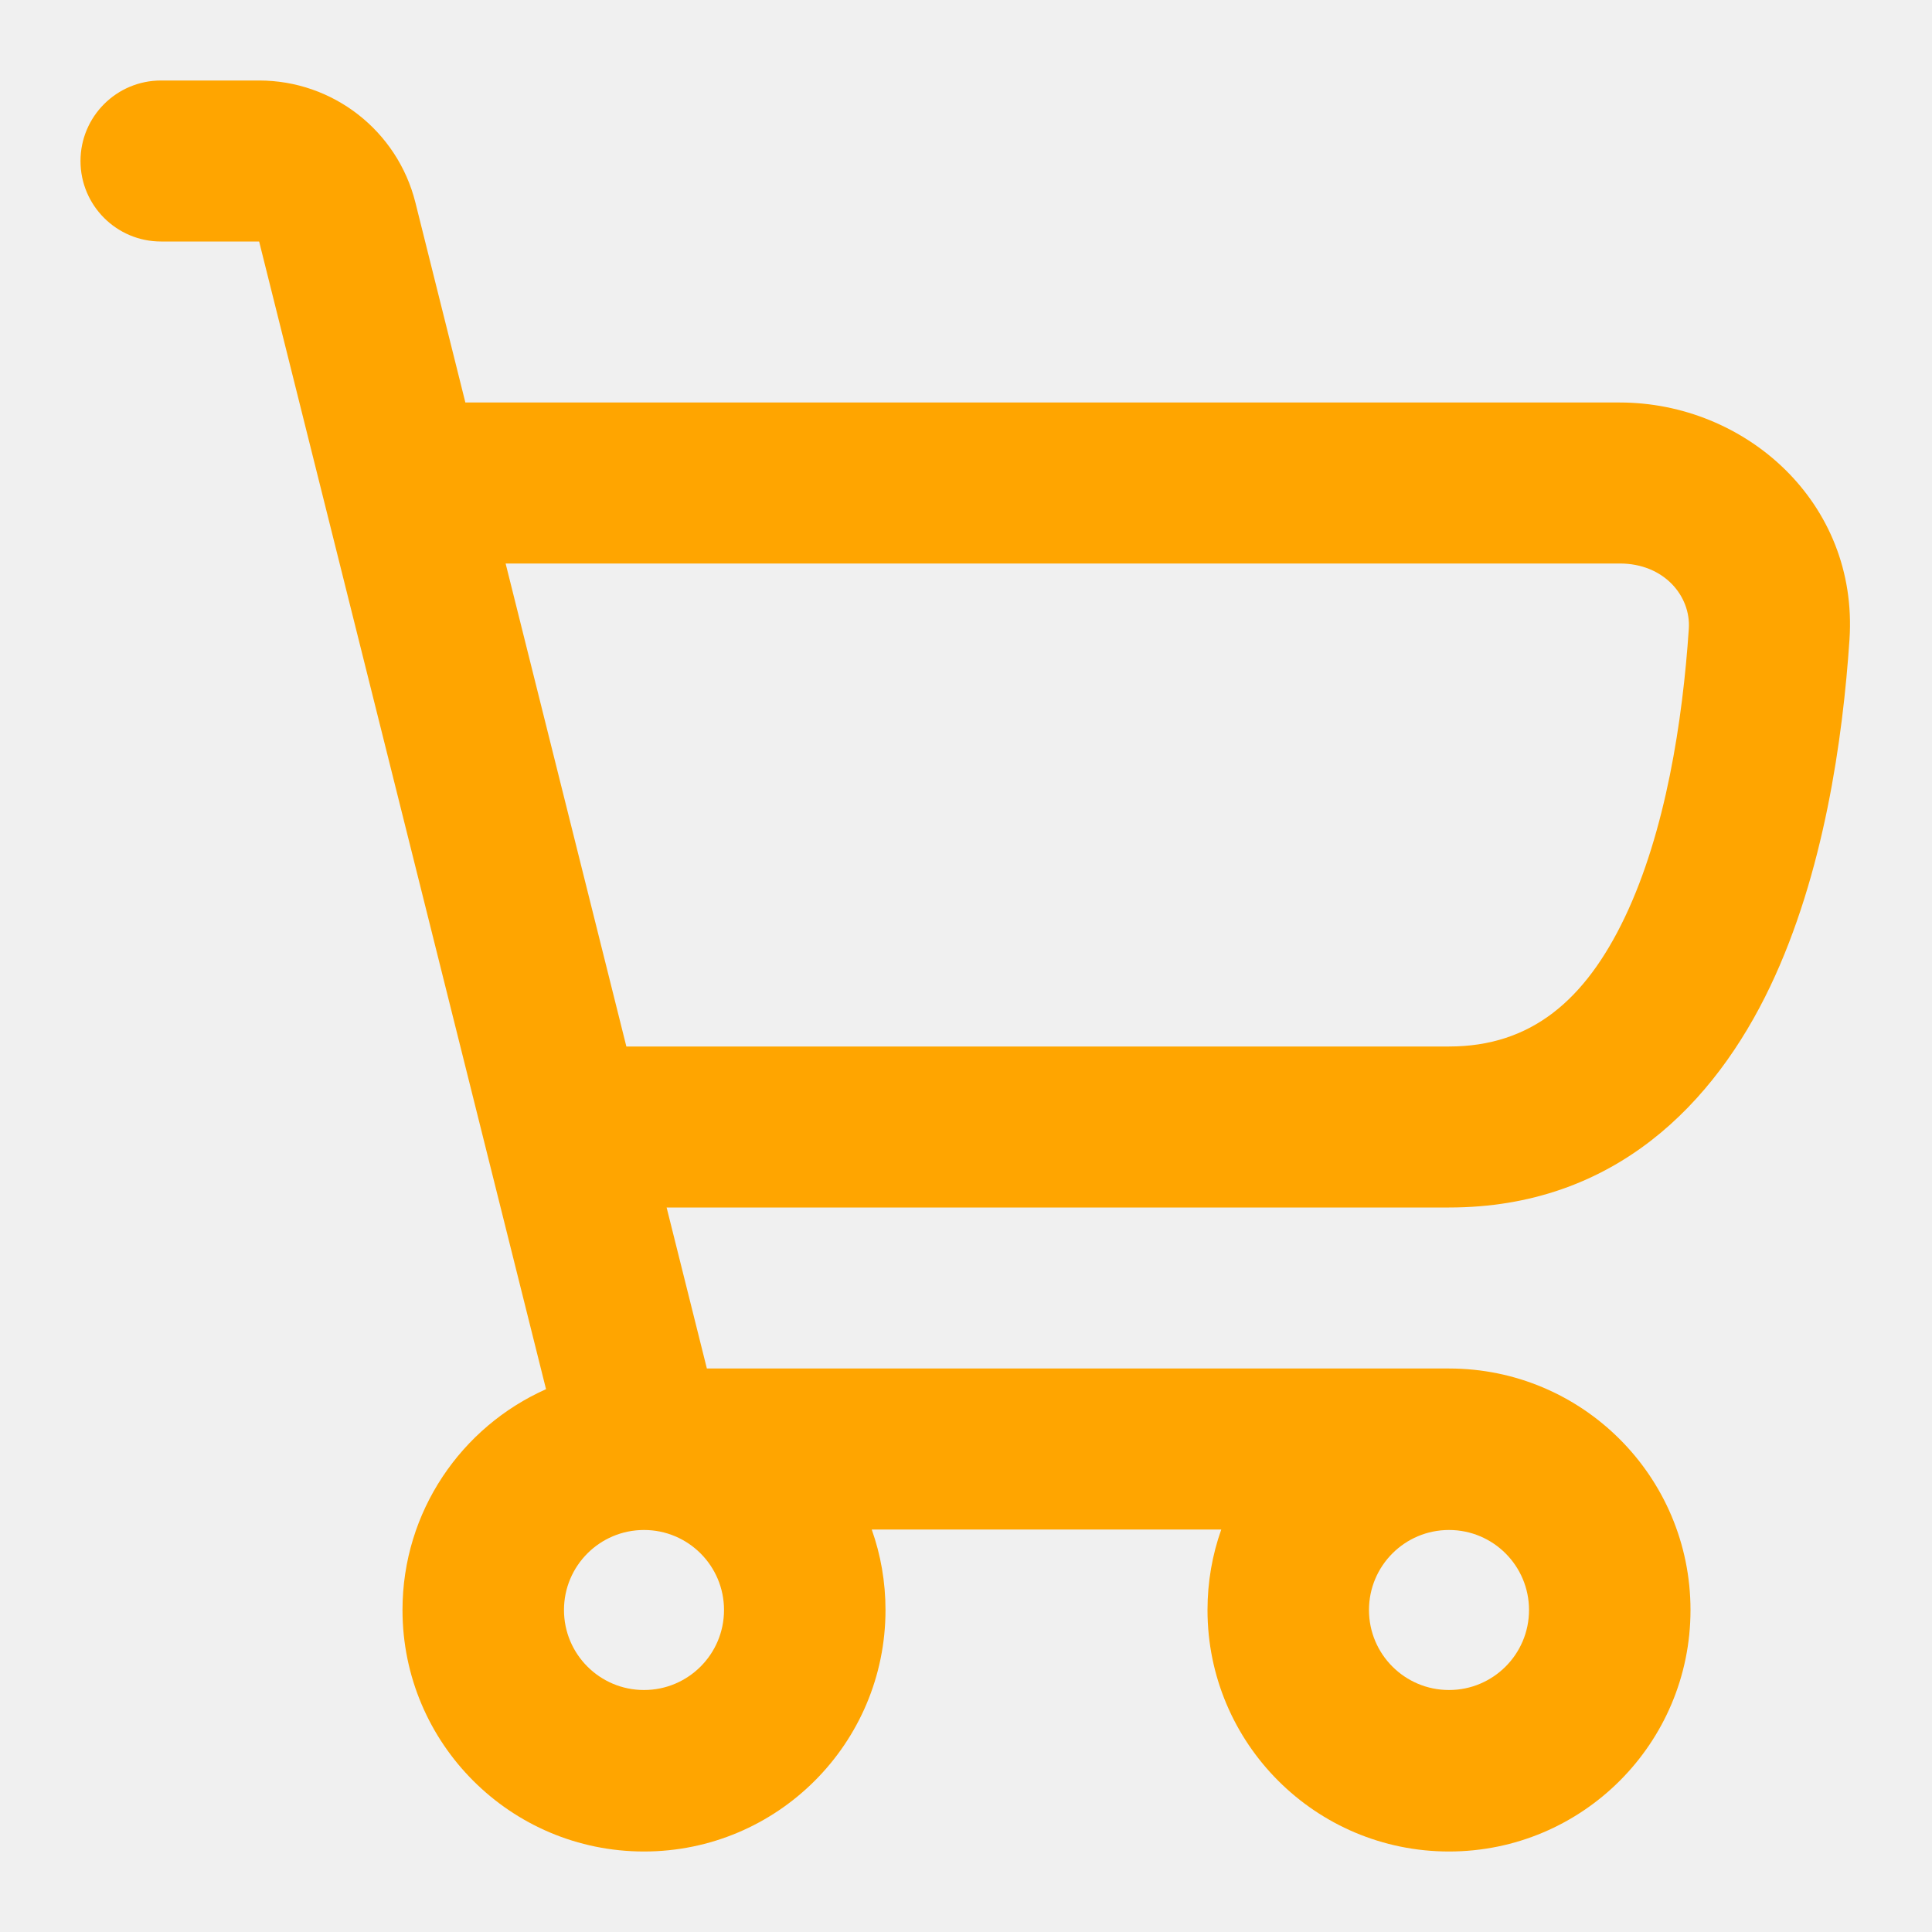
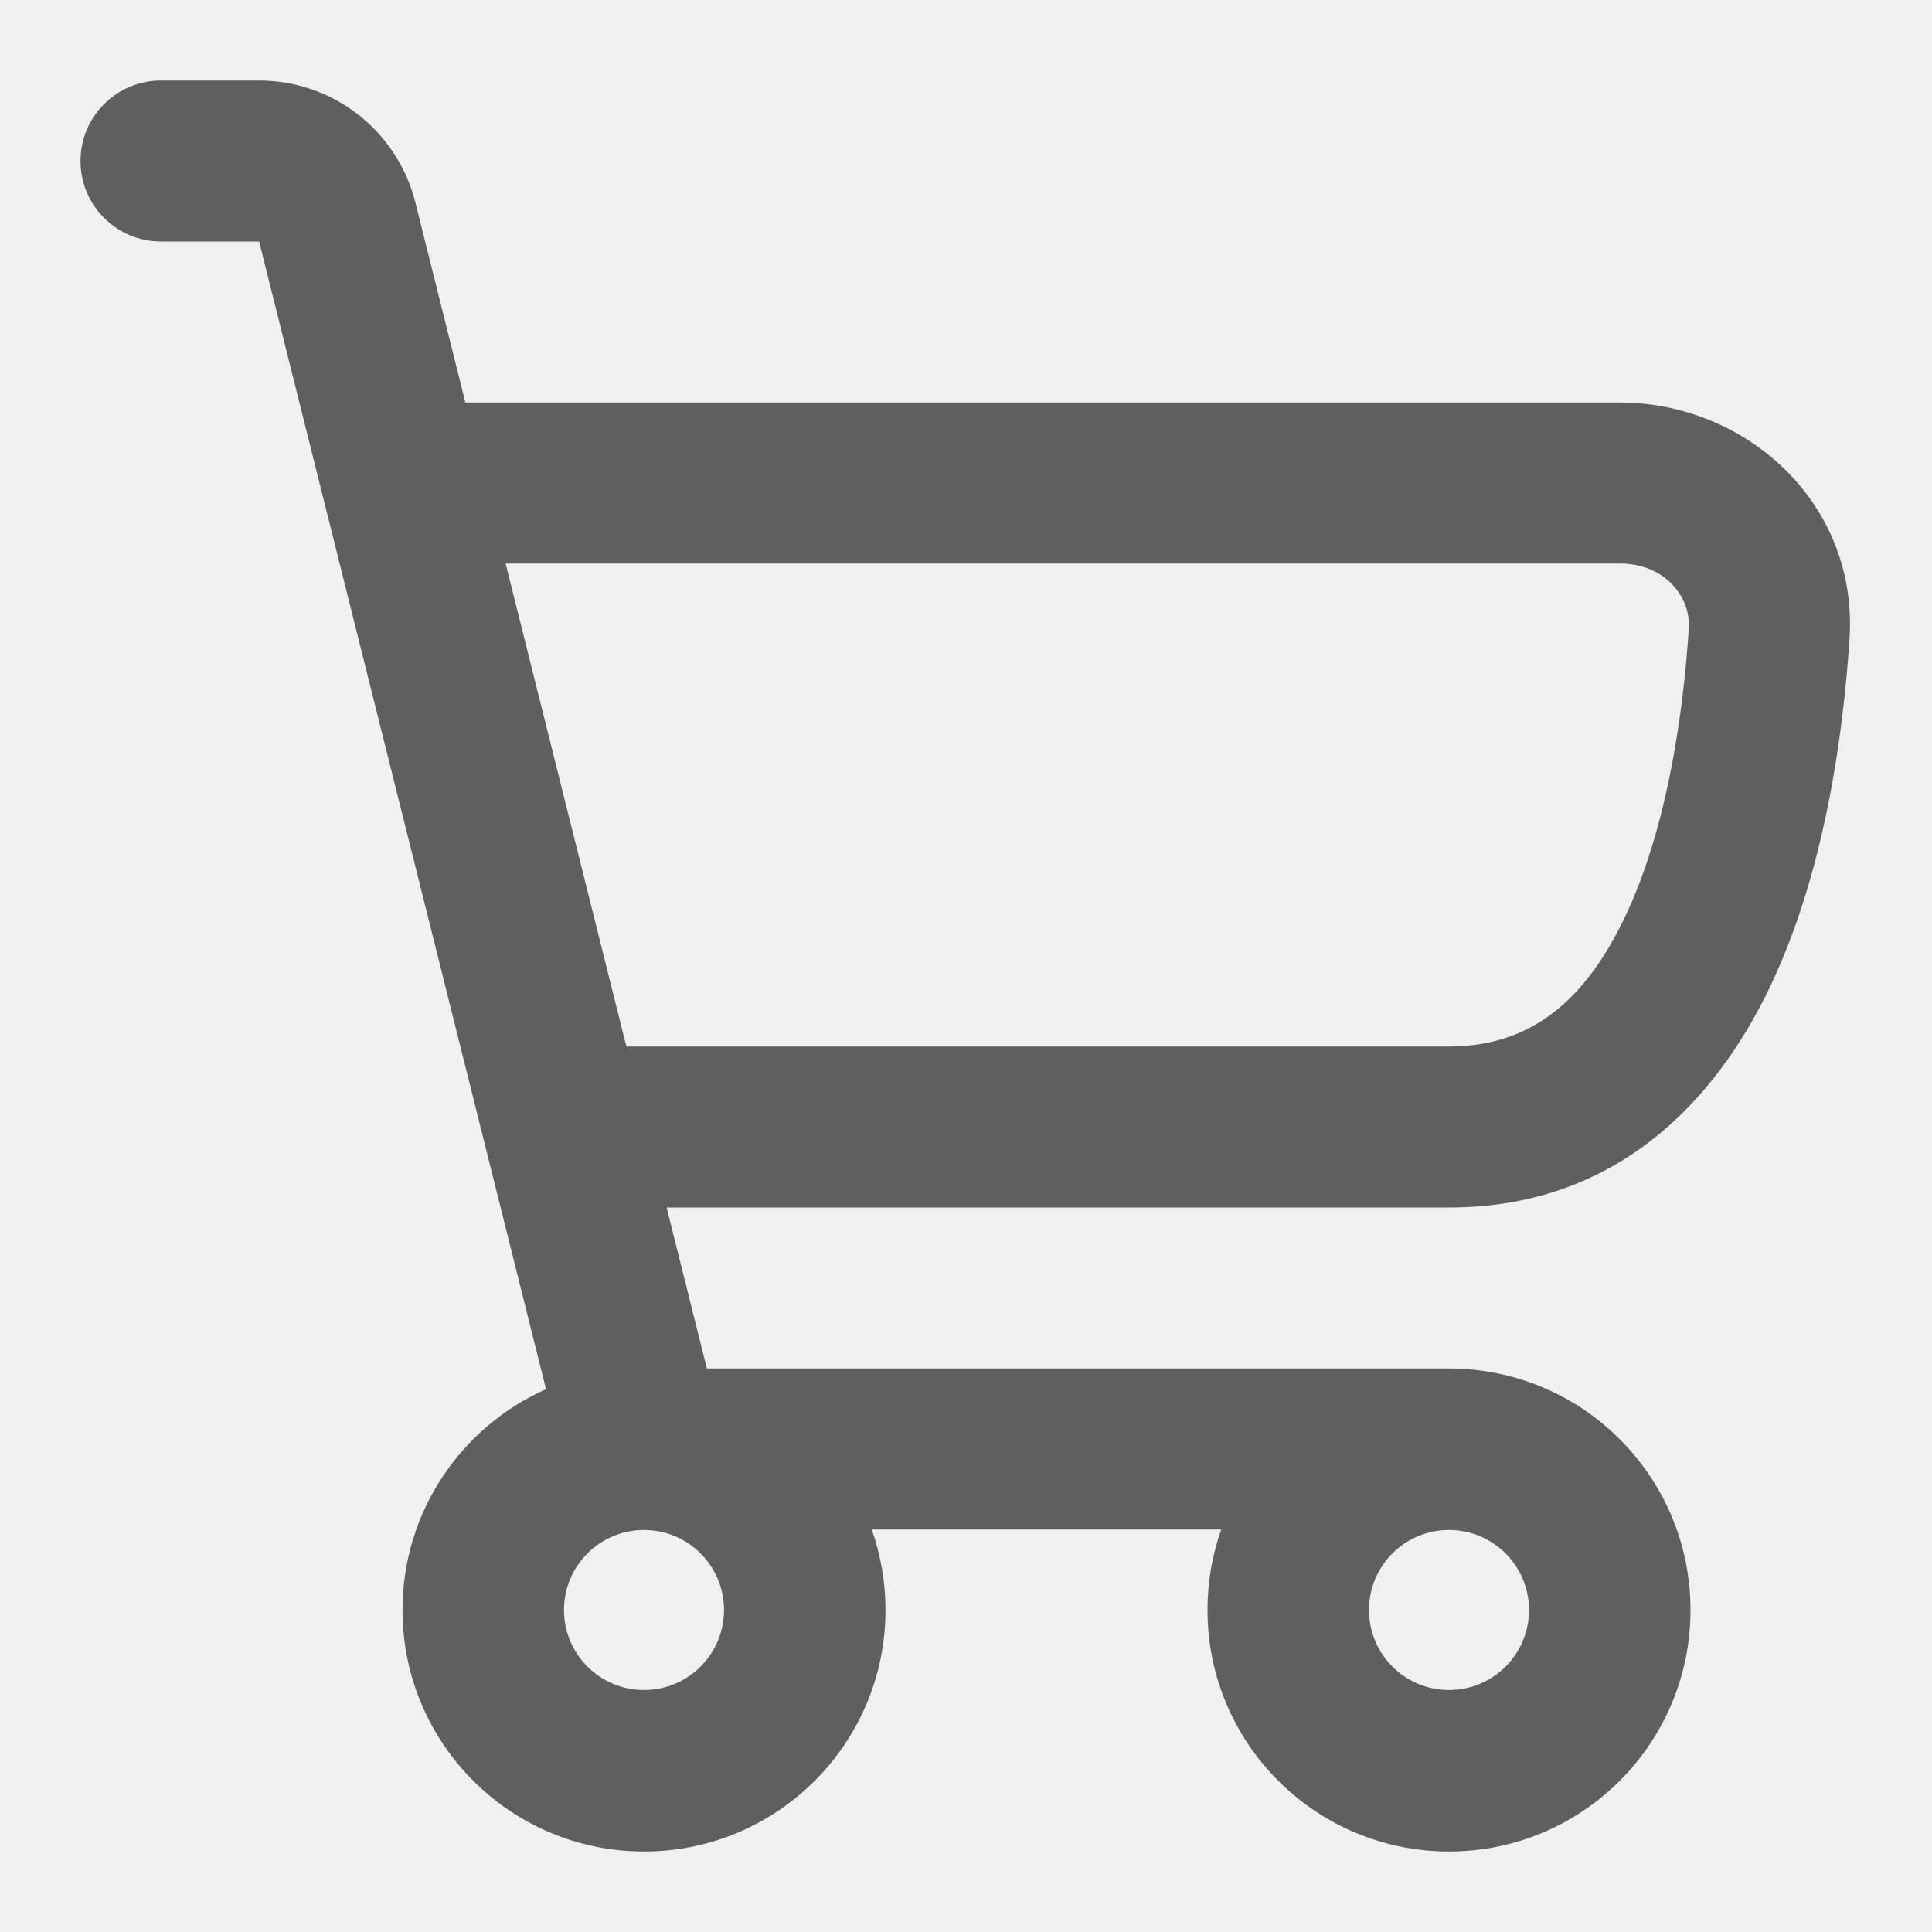
<svg xmlns="http://www.w3.org/2000/svg" width="800px" height="800px" viewBox="0 0 24 24" fill="white">
-   <path fill-rule="evenodd" clip-rule="evenodd" d="M2 1C1.448 1 1 1.448 1 2C1 2.552 1.448 3 2 3H3.219L6.783 17.257C5.733 17.724 5 18.776 5 20C5 21.657 6.343 23 8 23C9.657 23 11 21.657 11 20C11 19.649 10.94 19.313 10.829 19H15.171C15.06 19.313 15 19.649 15 20C15 21.657 16.343 23 18 23C19.657 23 21 21.657 21 20C21 18.343 19.657 17 18 17H8.781L8.281 15H18C20.064 15 21.302 13.696 21.989 12.256C22.66 10.849 22.893 9.167 22.975 7.944C23.088 6.24 21.68 5 20.121 5H5.781L5.16 2.515C4.937 1.625 4.137 1 3.219 1H2ZM18 13H7.781L6.281 7H20.121C20.674 7 21.006 7.407 20.979 7.811C20.903 8.952 20.691 10.332 20.184 11.395C19.692 12.425 19.02 13 18 13ZM18 20.994C17.451 20.994 17.006 20.549 17.006 20C17.006 19.451 17.451 19.006 18 19.006C18.549 19.006 18.994 19.451 18.994 20C18.994 20.549 18.549 20.994 18 20.994ZM7.006 20C7.006 20.549 7.451 20.994 8 20.994C8.549 20.994 8.994 20.549 8.994 20C8.994 19.451 8.549 19.006 8 19.006C7.451 19.006 7.006 19.451 7.006 20Z" fill="orange" />
+   <path fill-rule="evenodd" clip-rule="evenodd" d="M2 1C1.448 1 1 1.448 1 2C1 2.552 1.448 3 2 3H3.219L6.783 17.257C5.733 17.724 5 18.776 5 20C5 21.657 6.343 23 8 23C9.657 23 11 21.657 11 20C11 19.649 10.94 19.313 10.829 19H15.171C15.06 19.313 15 19.649 15 20C15 21.657 16.343 23 18 23C19.657 23 21 21.657 21 20C21 18.343 19.657 17 18 17H8.781L8.281 15H18C20.064 15 21.302 13.696 21.989 12.256C22.66 10.849 22.893 9.167 22.975 7.944C23.088 6.24 21.68 5 20.121 5H5.781L5.16 2.515C4.937 1.625 4.137 1 3.219 1H2ZM18 13H7.781L6.281 7H20.121C20.674 7 21.006 7.407 20.979 7.811C20.903 8.952 20.691 10.332 20.184 11.395C19.692 12.425 19.02 13 18 13ZM18 20.994C17.451 20.994 17.006 20.549 17.006 20C17.006 19.451 17.451 19.006 18 19.006C18.549 19.006 18.994 19.451 18.994 20C18.994 20.549 18.549 20.994 18 20.994ZM7.006 20C7.006 20.549 7.451 20.994 8 20.994C8.549 20.994 8.994 20.549 8.994 20C8.994 19.451 8.549 19.006 8 19.006C7.451 19.006 7.006 19.451 7.006 20Z" fill="#2b2b2bbb" />
</svg>
